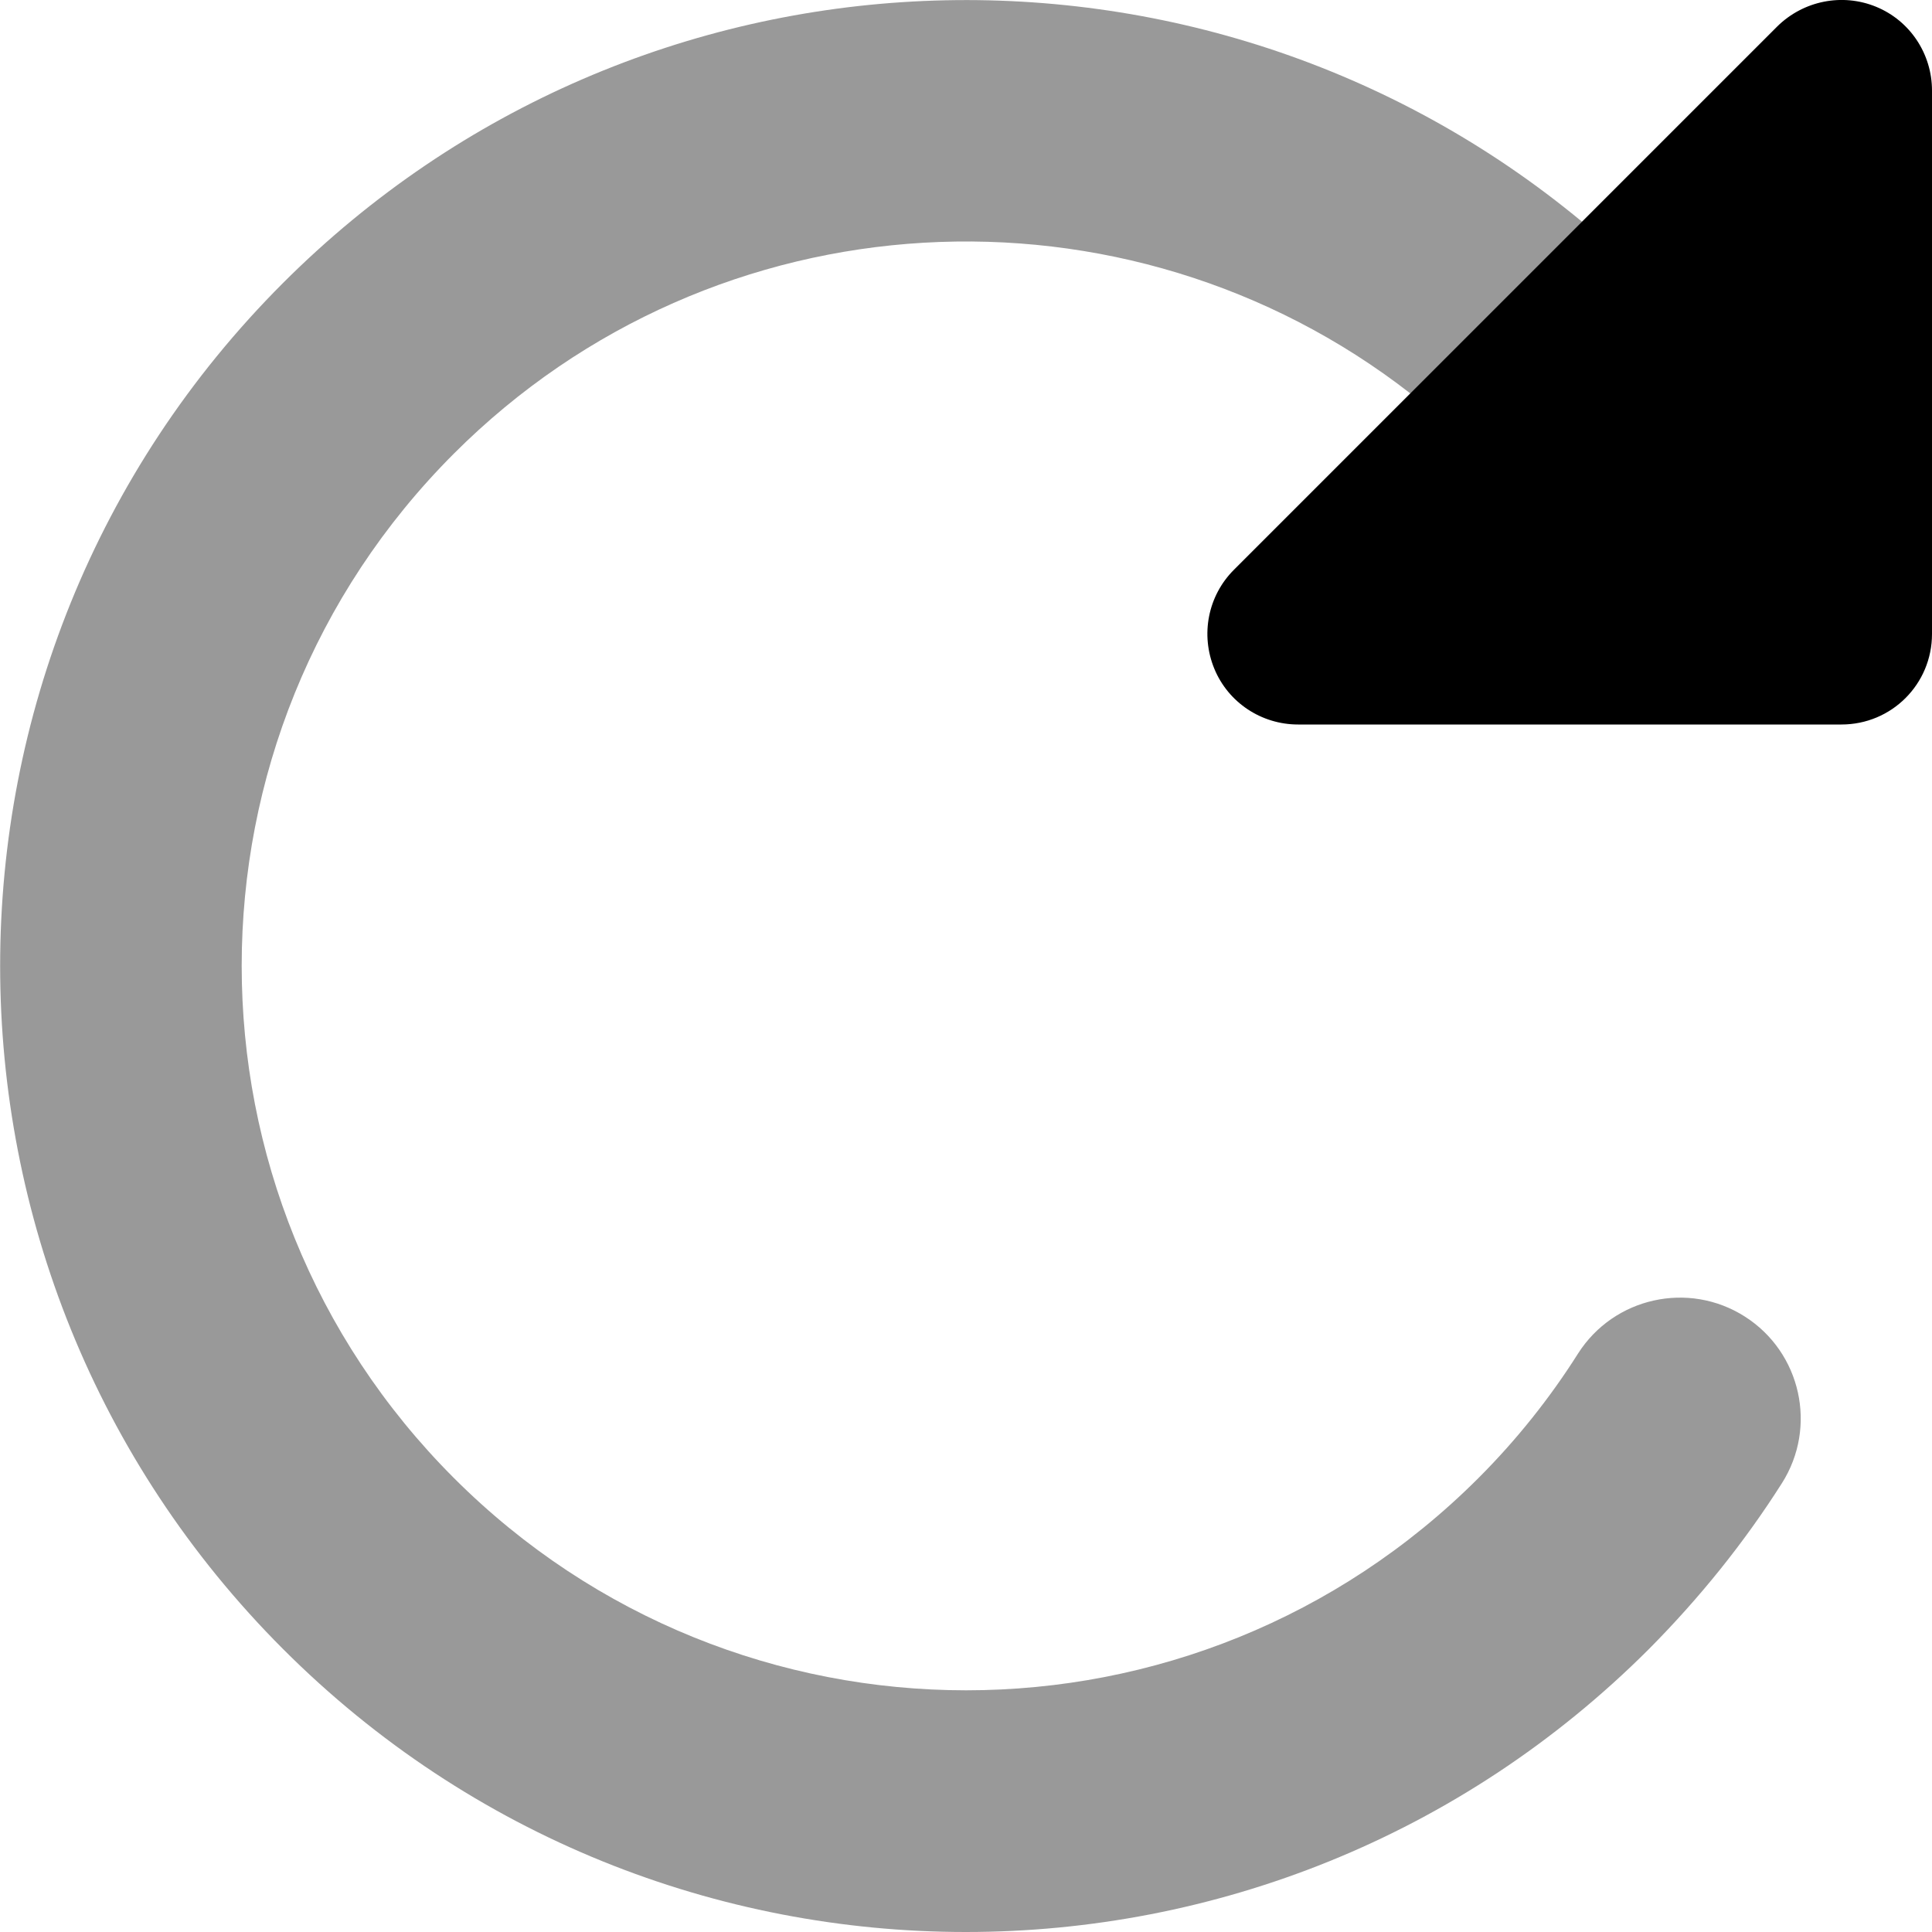
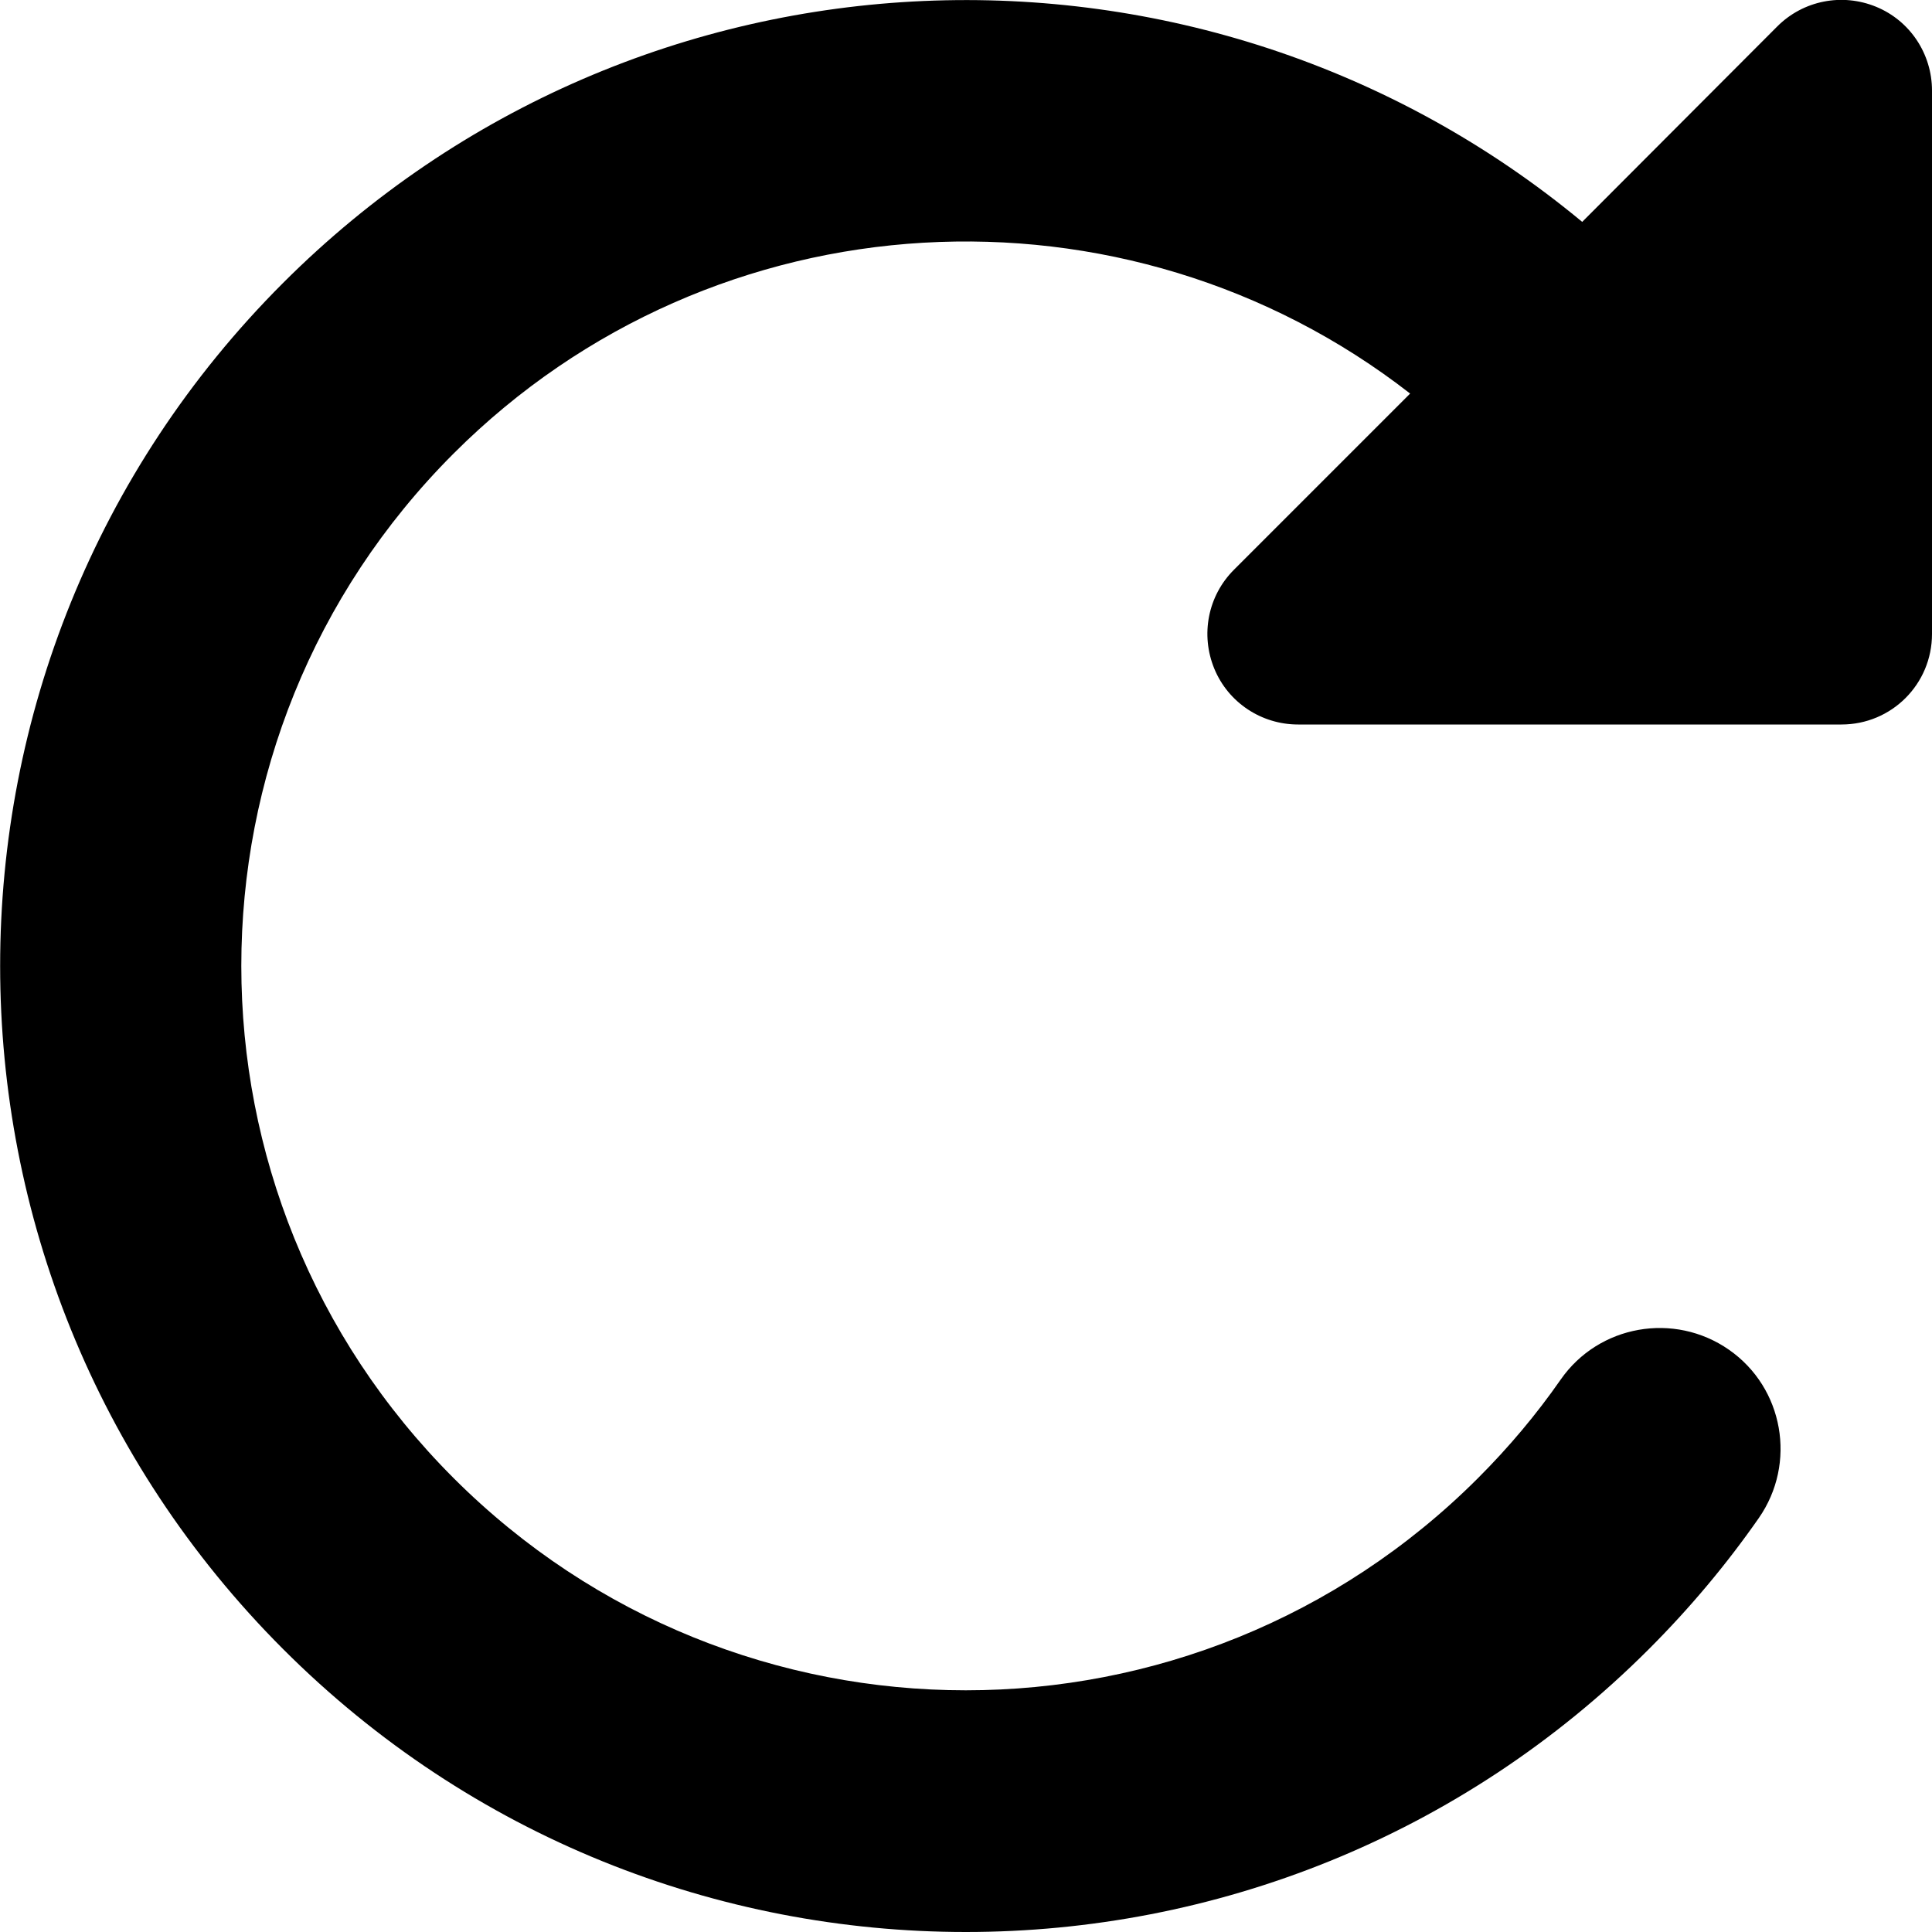
<svg xmlns="http://www.w3.org/2000/svg" viewBox="0 0 512 512">
-   <path opacity=".4" fill="currentColor" d="M75 75c94.3-94.3 243.7-99.6 344.3-16.2l-45.5 45.5c-75.3-58.6-184.3-53.3-253.5 15.9-75 75-75 196.5 0 271.5s196.5 75 271.5 0c10.2-10.2 19-21.3 26.4-33 9.5-14.9 29.3-19.3 44.2-9.8s19.3 29.3 9.8 44.2c-9.9 15.6-21.7 30.3-35.2 43.9-100 100-262.1 100-362 0S-25 175 75 75z" />
-   <path fill="currentColor" d="M344 192l144 0c13.3 0 24-10.7 24-24l0-144c0-9.7-5.8-18.5-14.8-22.2S477.9 .2 471 7L327 151c-6.9 6.9-8.9 17.2-5.2 26.2S334.3 192 344 192z" />
+   <path fill="currentColor" d="M488 192l-144 0c-9.7 0-18.5-5.8-22.2-14.8s-1.7-19.3 5.2-26.2l46.7-46.7c-75.3-58.6-184.3-53.3-253.5 15.9-75 75-75 196.5 0 271.5s196.5 75 271.5 0c8.2-8.2 15.5-16.9 21.9-26.1 10.1-14.5 30.1-18 44.6-7.9s18 30.1 7.9 44.6c-8.5 12.2-18.2 23.8-29.1 34.7-100 100-262.1 100-362 0S-25 175 75 75c94.3-94.3 243.7-99.6 344.3-16.2L471 7c6.9-6.9 17.2-8.9 26.2-5.2S512 14.3 512 24l0 144c0 13.3-10.7 24-24 24z" />
</svg>
